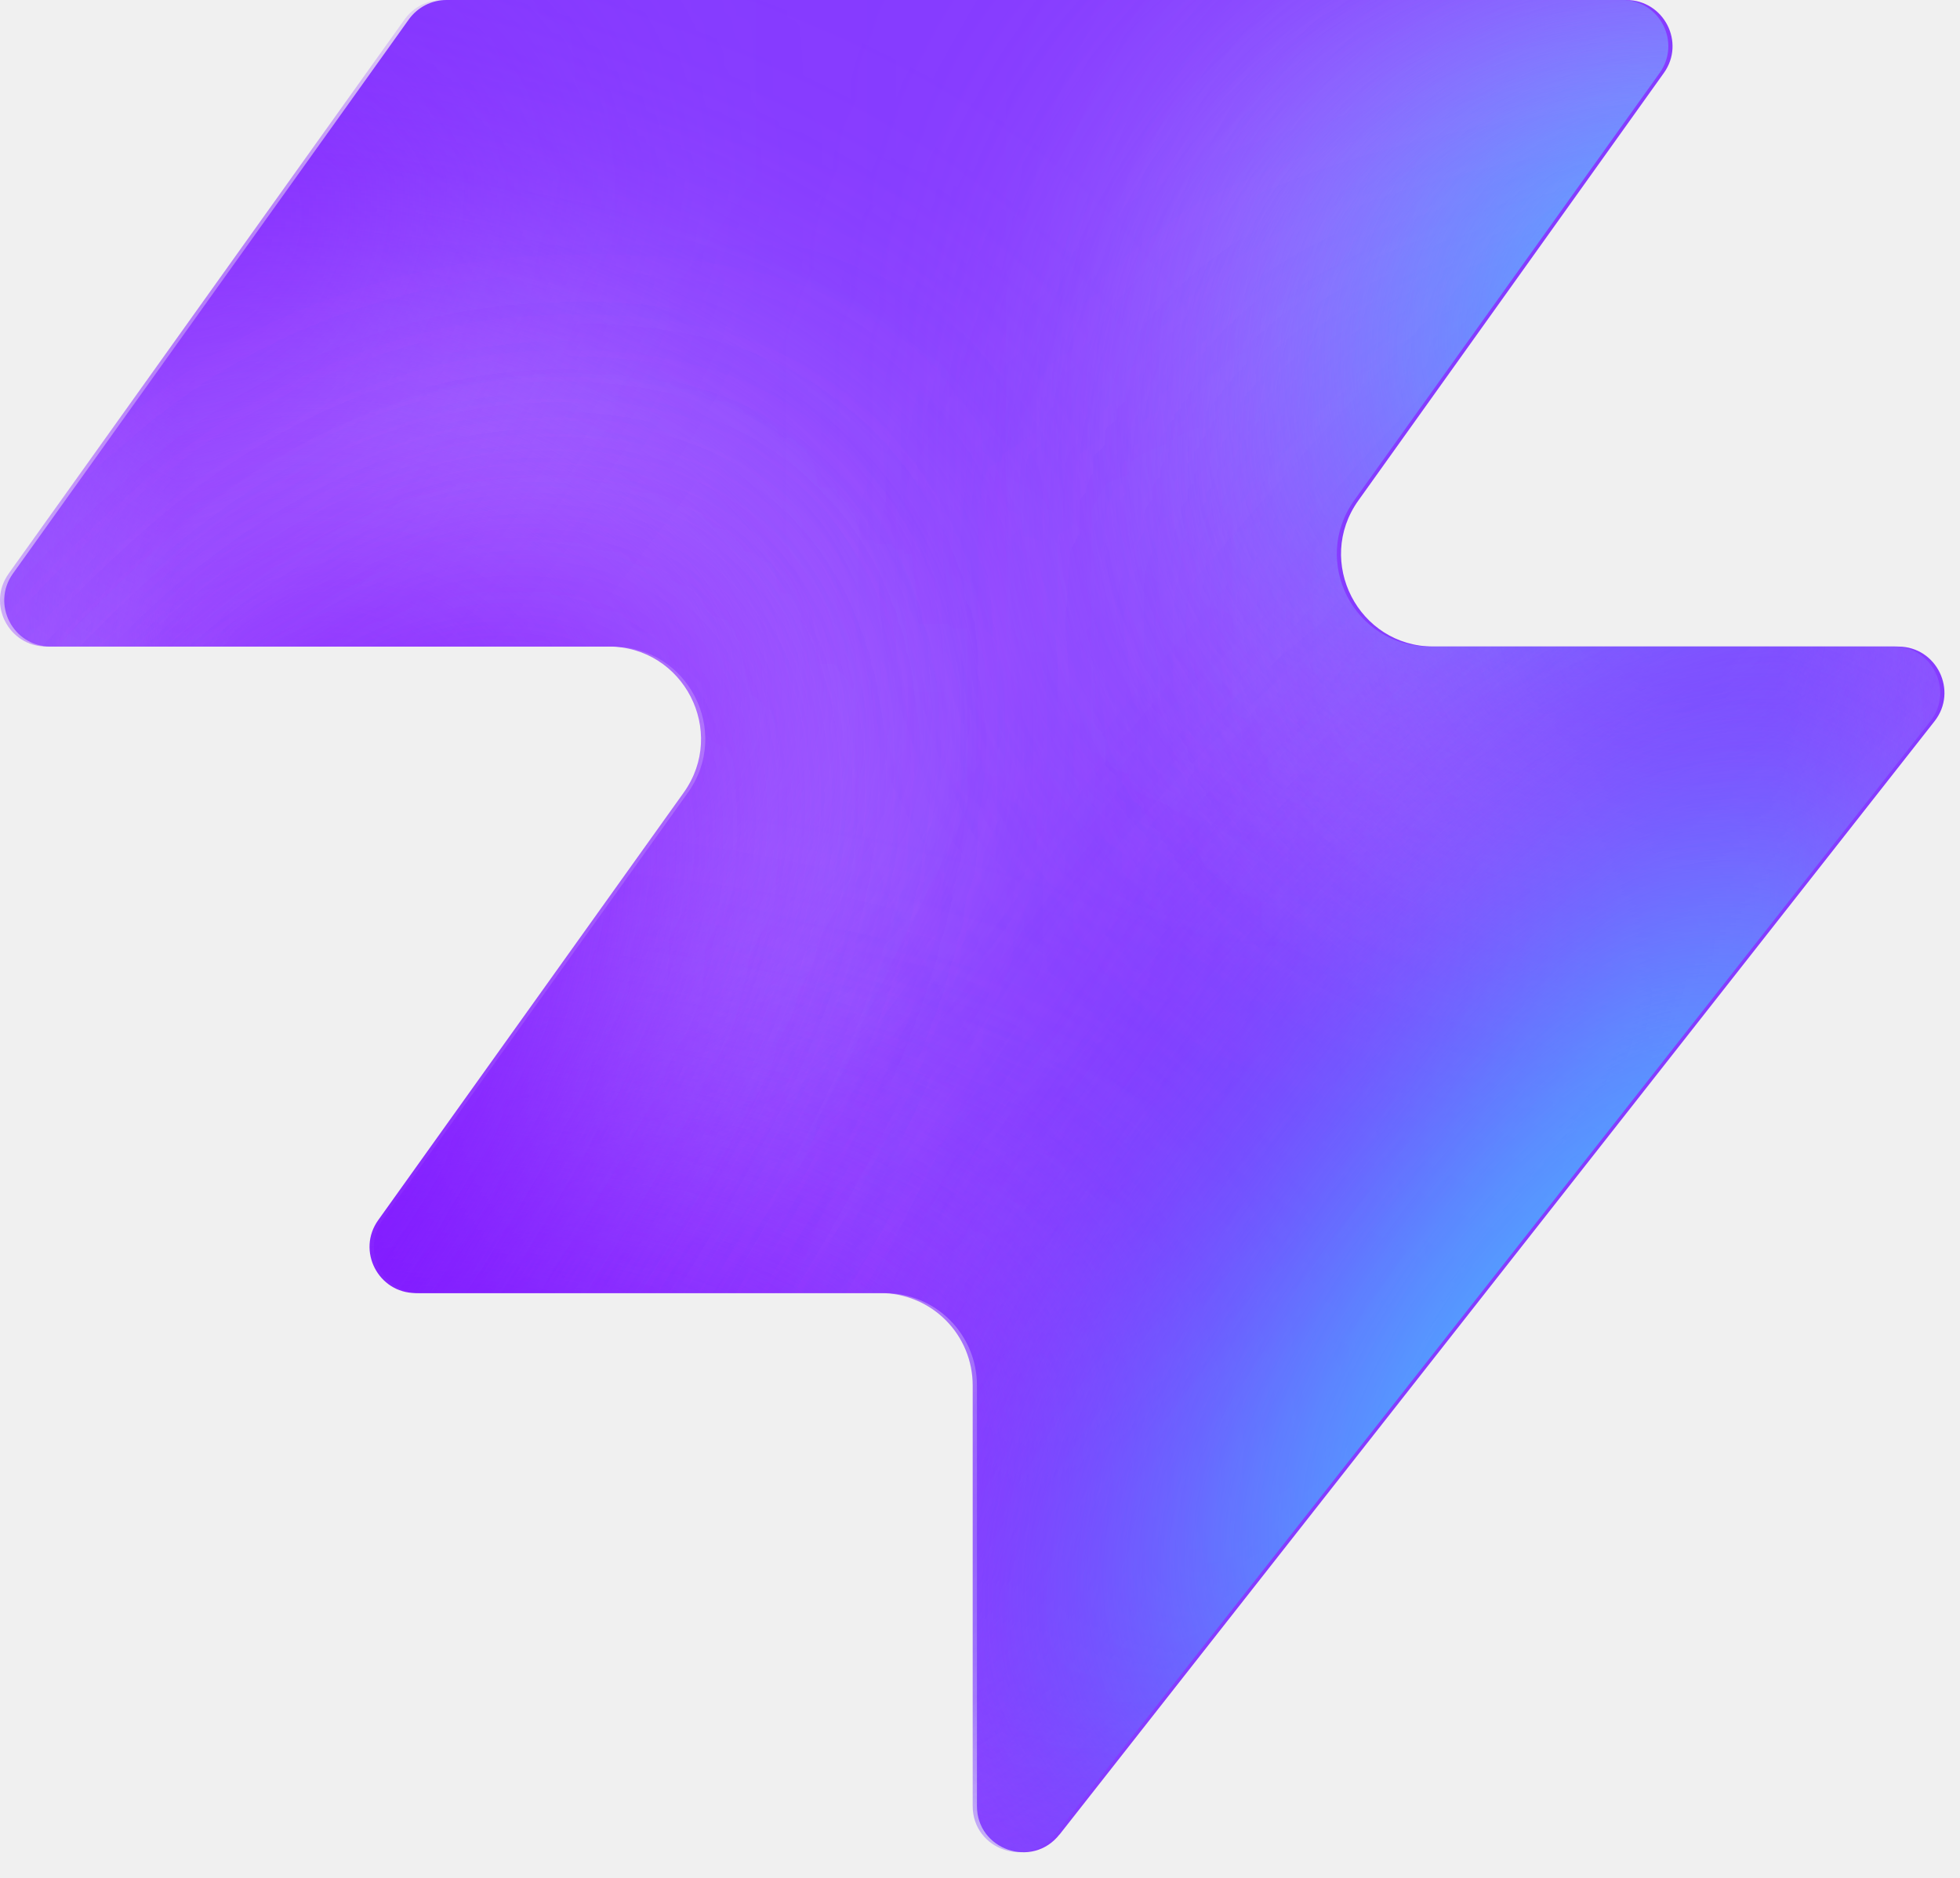
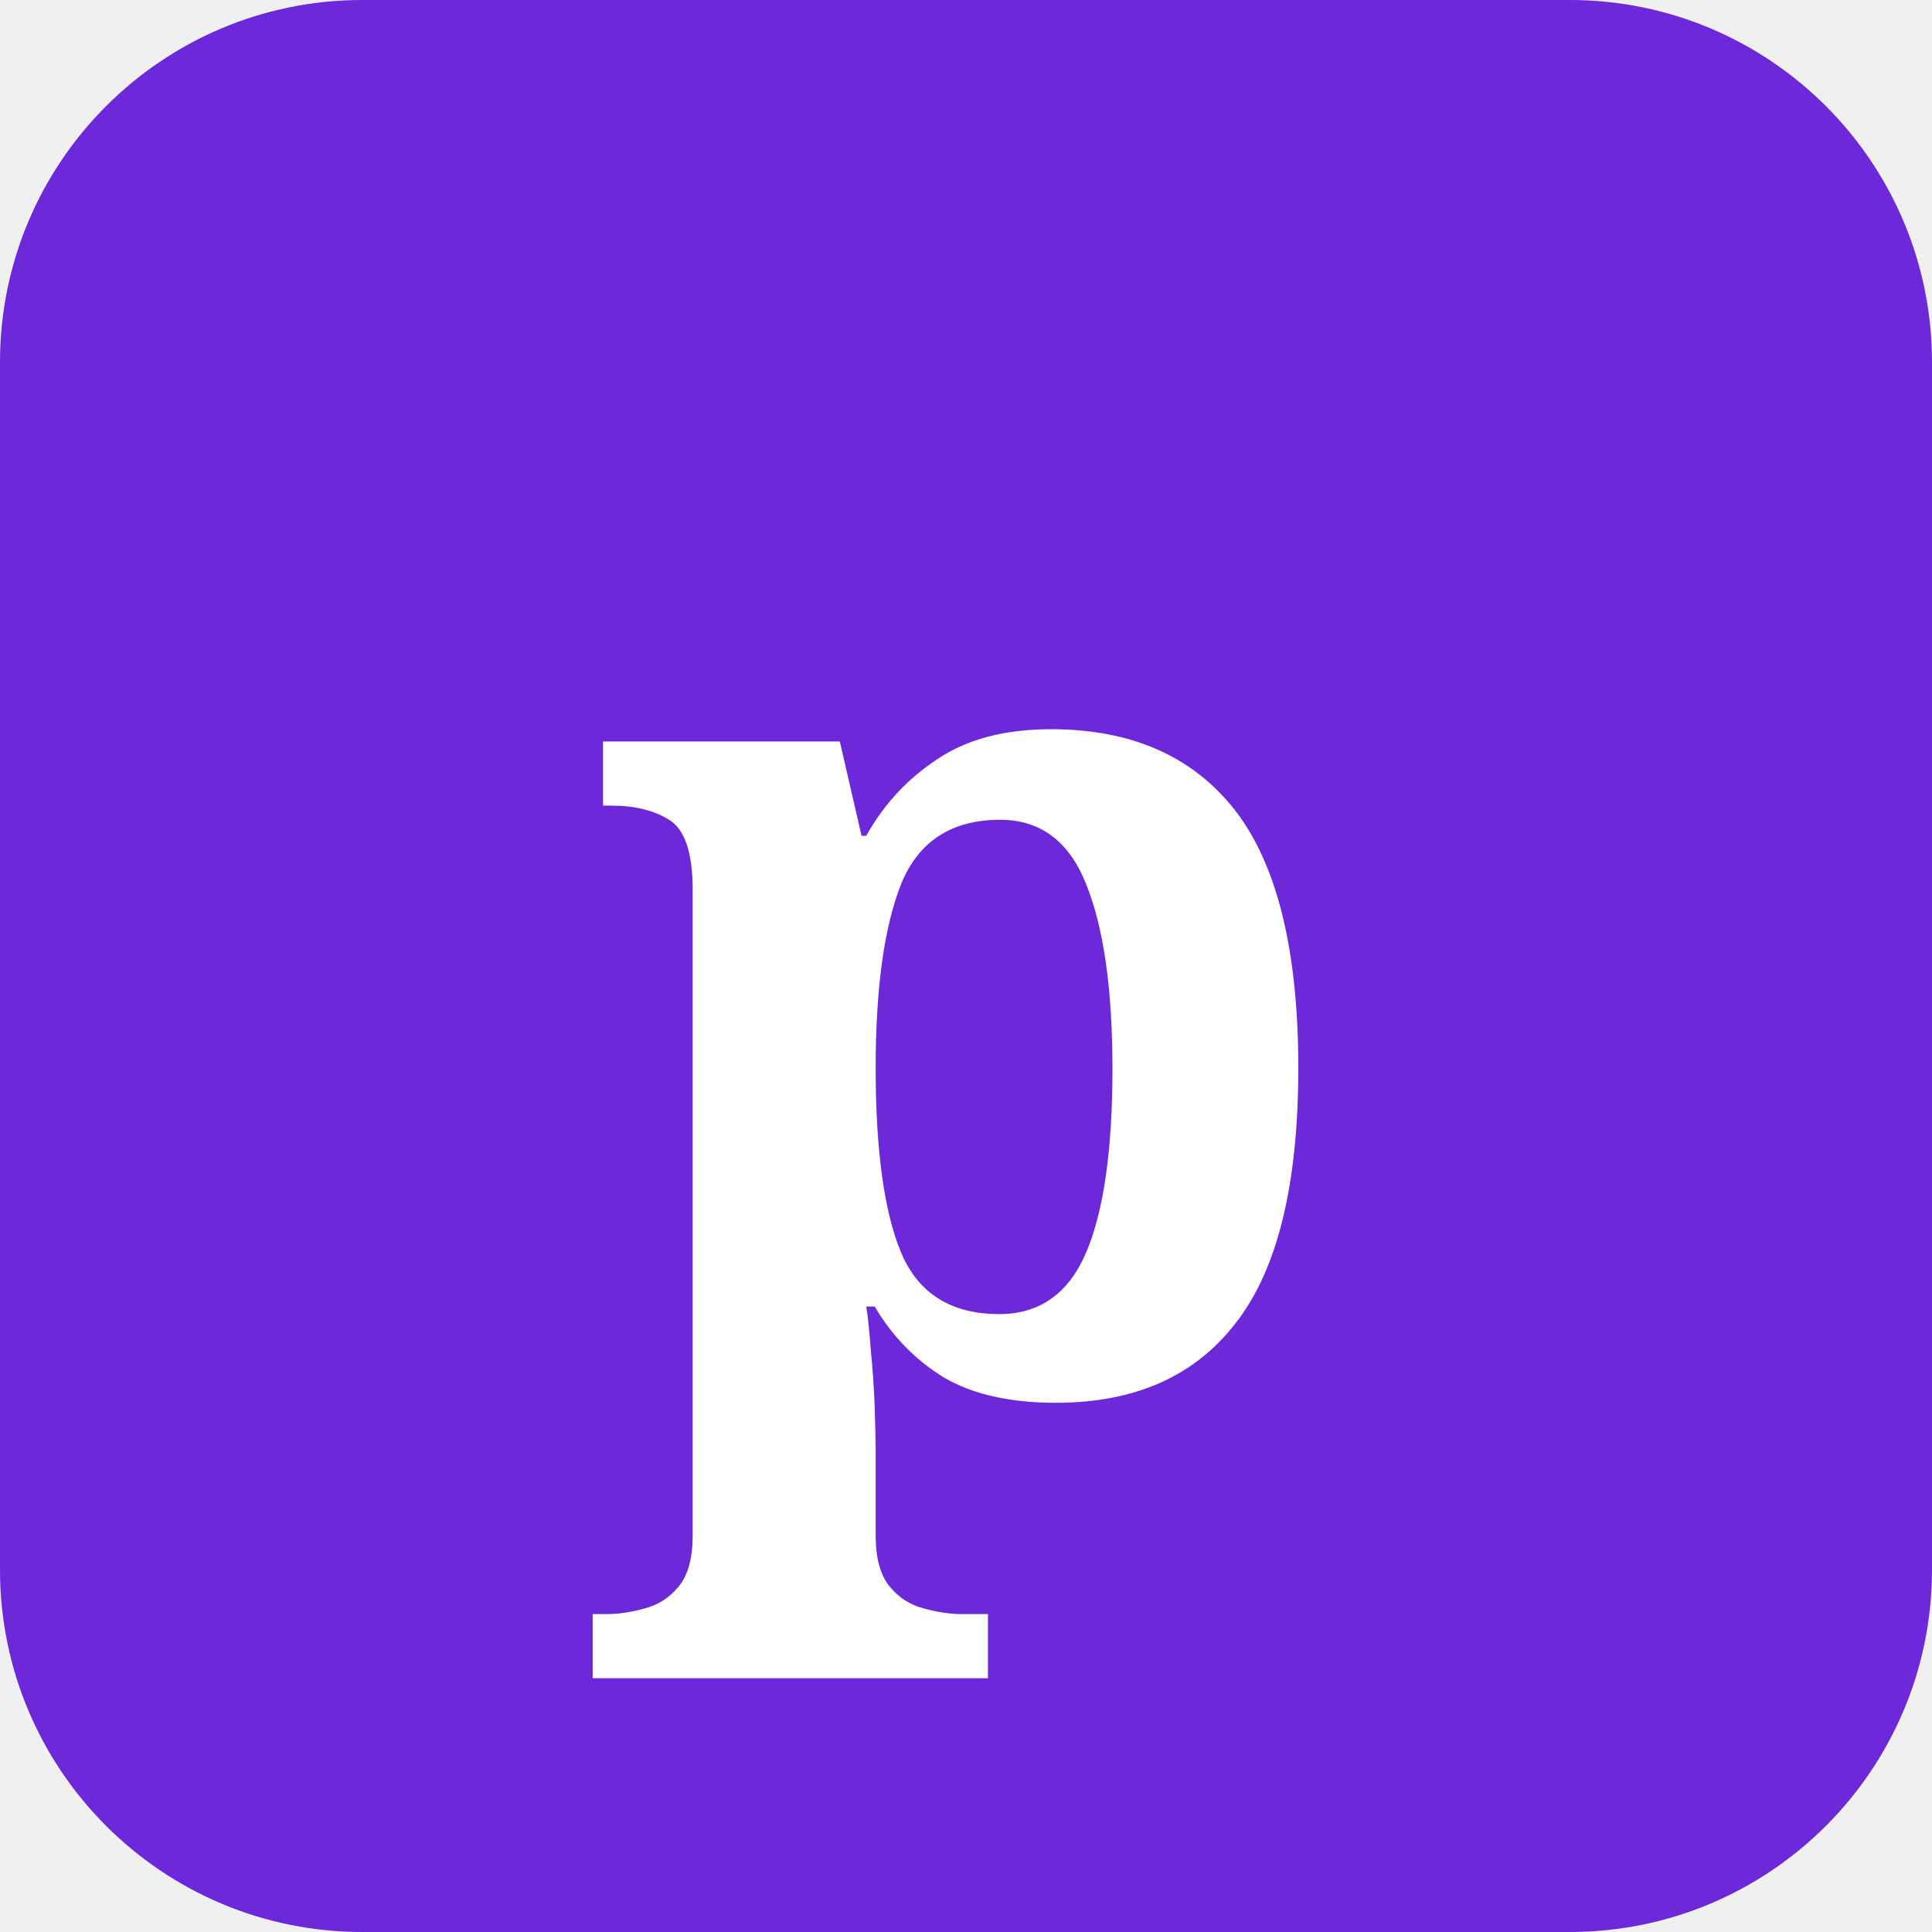
- <svg xmlns="http://www.w3.org/2000/svg" width="48" height="46" fill="none" viewBox="0 0 48 46">
-   <path fill="#863bff" d="M25.946 44.938c-.664.845-2.021.375-2.021-.698V33.937a2.26 2.26 0 0 0-2.262-2.262H10.287c-.92 0-1.456-1.04-.92-1.788l7.48-10.471c1.07-1.497 0-3.578-1.842-3.578H1.237c-.92 0-1.456-1.04-.92-1.788L10.013.474c.214-.297.556-.474.92-.474h28.894c.92 0 1.456 1.04.92 1.788l-7.48 10.471c-1.07 1.498 0 3.579 1.842 3.579h11.377c.943 0 1.473 1.088.89 1.83L25.947 44.94z" style="fill:#863bff;fill:color(display-p3 .525 .23 1);fill-opacity:1" />
-   <mask id="a" width="48" height="46" x="0" y="0" maskUnits="userSpaceOnUse" style="mask-type:alpha">
-     <path fill="#000" d="M25.842 44.938c-.664.844-2.021.375-2.021-.698V33.937a2.26 2.26 0 0 0-2.262-2.262H10.183c-.92 0-1.456-1.04-.92-1.788l7.48-10.471c1.07-1.498 0-3.579-1.842-3.579H1.133c-.92 0-1.456-1.04-.92-1.787L9.91.473c.214-.297.556-.474.92-.474h28.894c.92 0 1.456 1.04.92 1.788l-7.48 10.471c-1.07 1.498 0 3.578 1.842 3.578h11.377c.943 0 1.473 1.088.89 1.832L25.843 44.94z" style="fill:#000;fill-opacity:1" />
-   </mask>
-   <g mask="url(#a)">
-     <g filter="url(#b)">
-       <ellipse cx="5.508" cy="14.704" fill="#ede6ff" rx="5.508" ry="14.704" style="fill:#ede6ff;fill:color(display-p3 .927 .903 1);fill-opacity:1" transform="matrix(.00324 1 1 -.00324 -4.47 31.516)" />
-     </g>
-     <g filter="url(#c)">
-       <ellipse cx="10.399" cy="29.851" fill="#ede6ff" rx="10.399" ry="29.851" style="fill:#ede6ff;fill:color(display-p3 .927 .903 1);fill-opacity:1" transform="matrix(.00324 1 1 -.00324 -39.328 7.883)" />
-     </g>
-     <g filter="url(#d)">
-       <ellipse cx="5.508" cy="30.487" fill="#7e14ff" rx="5.508" ry="30.487" style="fill:#7e14ff;fill:color(display-p3 .492 .077 1);fill-opacity:1" transform="rotate(89.814 -25.913 -14.639)scale(1 -1)" />
-     </g>
-     <g filter="url(#e)">
-       <ellipse cx="5.508" cy="30.599" fill="#7e14ff" rx="5.508" ry="30.599" style="fill:#7e14ff;fill:color(display-p3 .492 .077 1);fill-opacity:1" transform="rotate(89.814 -32.644 -3.334)scale(1 -1)" />
-     </g>
-     <g filter="url(#f)">
-       <ellipse cx="5.508" cy="30.599" fill="#7e14ff" rx="5.508" ry="30.599" style="fill:#7e14ff;fill:color(display-p3 .492 .077 1);fill-opacity:1" transform="matrix(.00324 1 1 -.00324 -34.34 30.47)" />
-     </g>
-     <g filter="url(#g)">
-       <ellipse cx="14.072" cy="22.078" fill="#ede6ff" rx="14.072" ry="22.078" style="fill:#ede6ff;fill:color(display-p3 .927 .903 1);fill-opacity:1" transform="rotate(93.35 24.506 48.493)scale(-1 1)" />
-     </g>
-     <g filter="url(#h)">
-       <ellipse cx="3.47" cy="21.501" fill="#7e14ff" rx="3.47" ry="21.501" style="fill:#7e14ff;fill:color(display-p3 .492 .077 1);fill-opacity:1" transform="rotate(89.009 28.708 47.59)scale(-1 1)" />
-     </g>
-     <g filter="url(#i)">
-       <ellipse cx="3.47" cy="21.501" fill="#7e14ff" rx="3.47" ry="21.501" style="fill:#7e14ff;fill:color(display-p3 .492 .077 1);fill-opacity:1" transform="rotate(89.009 28.708 47.59)scale(-1 1)" />
-     </g>
-     <g filter="url(#j)">
-       <ellipse cx=".387" cy="8.972" fill="#7e14ff" rx="4.407" ry="29.108" style="fill:#7e14ff;fill:color(display-p3 .492 .077 1);fill-opacity:1" transform="rotate(39.51 .387 8.972)" />
-     </g>
-     <g filter="url(#k)">
-       <ellipse cx="47.523" cy="-6.092" fill="#7e14ff" rx="4.407" ry="29.108" style="fill:#7e14ff;fill:color(display-p3 .492 .077 1);fill-opacity:1" transform="rotate(37.892 47.523 -6.092)" />
-     </g>
-     <g filter="url(#l)">
-       <ellipse cx="41.412" cy="6.333" fill="#47bfff" rx="5.971" ry="9.665" style="fill:#47bfff;fill:color(display-p3 .28 .748 1);fill-opacity:1" transform="rotate(37.892 41.412 6.333)" />
-     </g>
-     <g filter="url(#m)">
-       <ellipse cx="-1.879" cy="38.332" fill="#7e14ff" rx="4.407" ry="29.108" style="fill:#7e14ff;fill:color(display-p3 .492 .077 1);fill-opacity:1" transform="rotate(37.892 -1.88 38.332)" />
-     </g>
-     <g filter="url(#n)">
-       <ellipse cx="-1.879" cy="38.332" fill="#7e14ff" rx="4.407" ry="29.108" style="fill:#7e14ff;fill:color(display-p3 .492 .077 1);fill-opacity:1" transform="rotate(37.892 -1.88 38.332)" />
-     </g>
-     <g filter="url(#o)">
-       <ellipse cx="35.651" cy="29.907" fill="#7e14ff" rx="4.407" ry="29.108" style="fill:#7e14ff;fill:color(display-p3 .492 .077 1);fill-opacity:1" transform="rotate(37.892 35.651 29.907)" />
-     </g>
-     <g filter="url(#p)">
-       <ellipse cx="38.418" cy="32.4" fill="#47bfff" rx="5.971" ry="15.297" style="fill:#47bfff;fill:color(display-p3 .28 .748 1);fill-opacity:1" transform="rotate(37.892 38.418 32.4)" />
-     </g>
-   </g>
-   <defs>
-     <filter id="b" width="60.045" height="41.654" x="-19.77" y="16.149" color-interpolation-filters="sRGB" filterUnits="userSpaceOnUse">
-       <feFlood flood-opacity="0" result="BackgroundImageFix" />
-       <feBlend in="SourceGraphic" in2="BackgroundImageFix" result="shape" />
-       <feGaussianBlur result="effect1_foregroundBlur_2002_17158" stdDeviation="7.659" />
-     </filter>
-     <filter id="c" width="90.34" height="51.437" x="-54.613" y="-7.533" color-interpolation-filters="sRGB" filterUnits="userSpaceOnUse">
-       <feFlood flood-opacity="0" result="BackgroundImageFix" />
-       <feBlend in="SourceGraphic" in2="BackgroundImageFix" result="shape" />
-       <feGaussianBlur result="effect1_foregroundBlur_2002_17158" stdDeviation="7.659" />
-     </filter>
-     <filter id="d" width="79.355" height="29.4" x="-49.64" y="2.03" color-interpolation-filters="sRGB" filterUnits="userSpaceOnUse">
-       <feFlood flood-opacity="0" result="BackgroundImageFix" />
-       <feBlend in="SourceGraphic" in2="BackgroundImageFix" result="shape" />
-       <feGaussianBlur result="effect1_foregroundBlur_2002_17158" stdDeviation="4.596" />
-     </filter>
-     <filter id="e" width="79.579" height="29.4" x="-45.045" y="20.029" color-interpolation-filters="sRGB" filterUnits="userSpaceOnUse">
-       <feFlood flood-opacity="0" result="BackgroundImageFix" />
-       <feBlend in="SourceGraphic" in2="BackgroundImageFix" result="shape" />
-       <feGaussianBlur result="effect1_foregroundBlur_2002_17158" stdDeviation="4.596" />
-     </filter>
-     <filter id="f" width="79.579" height="29.4" x="-43.513" y="21.178" color-interpolation-filters="sRGB" filterUnits="userSpaceOnUse">
-       <feFlood flood-opacity="0" result="BackgroundImageFix" />
-       <feBlend in="SourceGraphic" in2="BackgroundImageFix" result="shape" />
-       <feGaussianBlur result="effect1_foregroundBlur_2002_17158" stdDeviation="4.596" />
-     </filter>
-     <filter id="g" width="74.749" height="58.852" x="15.756" y="-17.901" color-interpolation-filters="sRGB" filterUnits="userSpaceOnUse">
-       <feFlood flood-opacity="0" result="BackgroundImageFix" />
-       <feBlend in="SourceGraphic" in2="BackgroundImageFix" result="shape" />
-       <feGaussianBlur result="effect1_foregroundBlur_2002_17158" stdDeviation="7.659" />
-     </filter>
-     <filter id="h" width="61.377" height="25.362" x="23.548" y="2.284" color-interpolation-filters="sRGB" filterUnits="userSpaceOnUse">
-       <feFlood flood-opacity="0" result="BackgroundImageFix" />
-       <feBlend in="SourceGraphic" in2="BackgroundImageFix" result="shape" />
-       <feGaussianBlur result="effect1_foregroundBlur_2002_17158" stdDeviation="4.596" />
-     </filter>
-     <filter id="i" width="61.377" height="25.362" x="23.548" y="2.284" color-interpolation-filters="sRGB" filterUnits="userSpaceOnUse">
-       <feFlood flood-opacity="0" result="BackgroundImageFix" />
-       <feBlend in="SourceGraphic" in2="BackgroundImageFix" result="shape" />
-       <feGaussianBlur result="effect1_foregroundBlur_2002_17158" stdDeviation="4.596" />
-     </filter>
-     <filter id="j" width="56.045" height="63.649" x="-27.636" y="-22.853" color-interpolation-filters="sRGB" filterUnits="userSpaceOnUse">
-       <feFlood flood-opacity="0" result="BackgroundImageFix" />
-       <feBlend in="SourceGraphic" in2="BackgroundImageFix" result="shape" />
-       <feGaussianBlur result="effect1_foregroundBlur_2002_17158" stdDeviation="4.596" />
-     </filter>
-     <filter id="k" width="54.814" height="64.646" x="20.116" y="-38.415" color-interpolation-filters="sRGB" filterUnits="userSpaceOnUse">
-       <feFlood flood-opacity="0" result="BackgroundImageFix" />
-       <feBlend in="SourceGraphic" in2="BackgroundImageFix" result="shape" />
-       <feGaussianBlur result="effect1_foregroundBlur_2002_17158" stdDeviation="4.596" />
-     </filter>
-     <filter id="l" width="33.541" height="35.313" x="24.641" y="-11.323" color-interpolation-filters="sRGB" filterUnits="userSpaceOnUse">
-       <feFlood flood-opacity="0" result="BackgroundImageFix" />
-       <feBlend in="SourceGraphic" in2="BackgroundImageFix" result="shape" />
-       <feGaussianBlur result="effect1_foregroundBlur_2002_17158" stdDeviation="4.596" />
-     </filter>
-     <filter id="m" width="54.814" height="64.646" x="-29.286" y="6.009" color-interpolation-filters="sRGB" filterUnits="userSpaceOnUse">
-       <feFlood flood-opacity="0" result="BackgroundImageFix" />
-       <feBlend in="SourceGraphic" in2="BackgroundImageFix" result="shape" />
-       <feGaussianBlur result="effect1_foregroundBlur_2002_17158" stdDeviation="4.596" />
-     </filter>
-     <filter id="n" width="54.814" height="64.646" x="-29.286" y="6.009" color-interpolation-filters="sRGB" filterUnits="userSpaceOnUse">
-       <feFlood flood-opacity="0" result="BackgroundImageFix" />
-       <feBlend in="SourceGraphic" in2="BackgroundImageFix" result="shape" />
-       <feGaussianBlur result="effect1_foregroundBlur_2002_17158" stdDeviation="4.596" />
-     </filter>
-     <filter id="o" width="54.814" height="64.646" x="8.244" y="-2.416" color-interpolation-filters="sRGB" filterUnits="userSpaceOnUse">
-       <feFlood flood-opacity="0" result="BackgroundImageFix" />
-       <feBlend in="SourceGraphic" in2="BackgroundImageFix" result="shape" />
-       <feGaussianBlur result="effect1_foregroundBlur_2002_17158" stdDeviation="4.596" />
-     </filter>
-     <filter id="p" width="39.409" height="43.623" x="18.713" y="10.588" color-interpolation-filters="sRGB" filterUnits="userSpaceOnUse">
-       <feFlood flood-opacity="0" result="BackgroundImageFix" />
-       <feBlend in="SourceGraphic" in2="BackgroundImageFix" result="shape" />
-       <feGaussianBlur result="effect1_foregroundBlur_2002_17158" stdDeviation="4.596" />
-     </filter>
-   </defs>
+ <svg xmlns="http://www.w3.org/2000/svg" width="32" height="32" viewBox="0 0 32 32">
+   <rect width="32" height="32" rx="6" fill="#6d28d9" />
+   <text x="16" y="23" text-anchor="middle" font-family="Georgia, serif" font-size="20" font-weight="bold" fill="white">p</text>
</svg>
